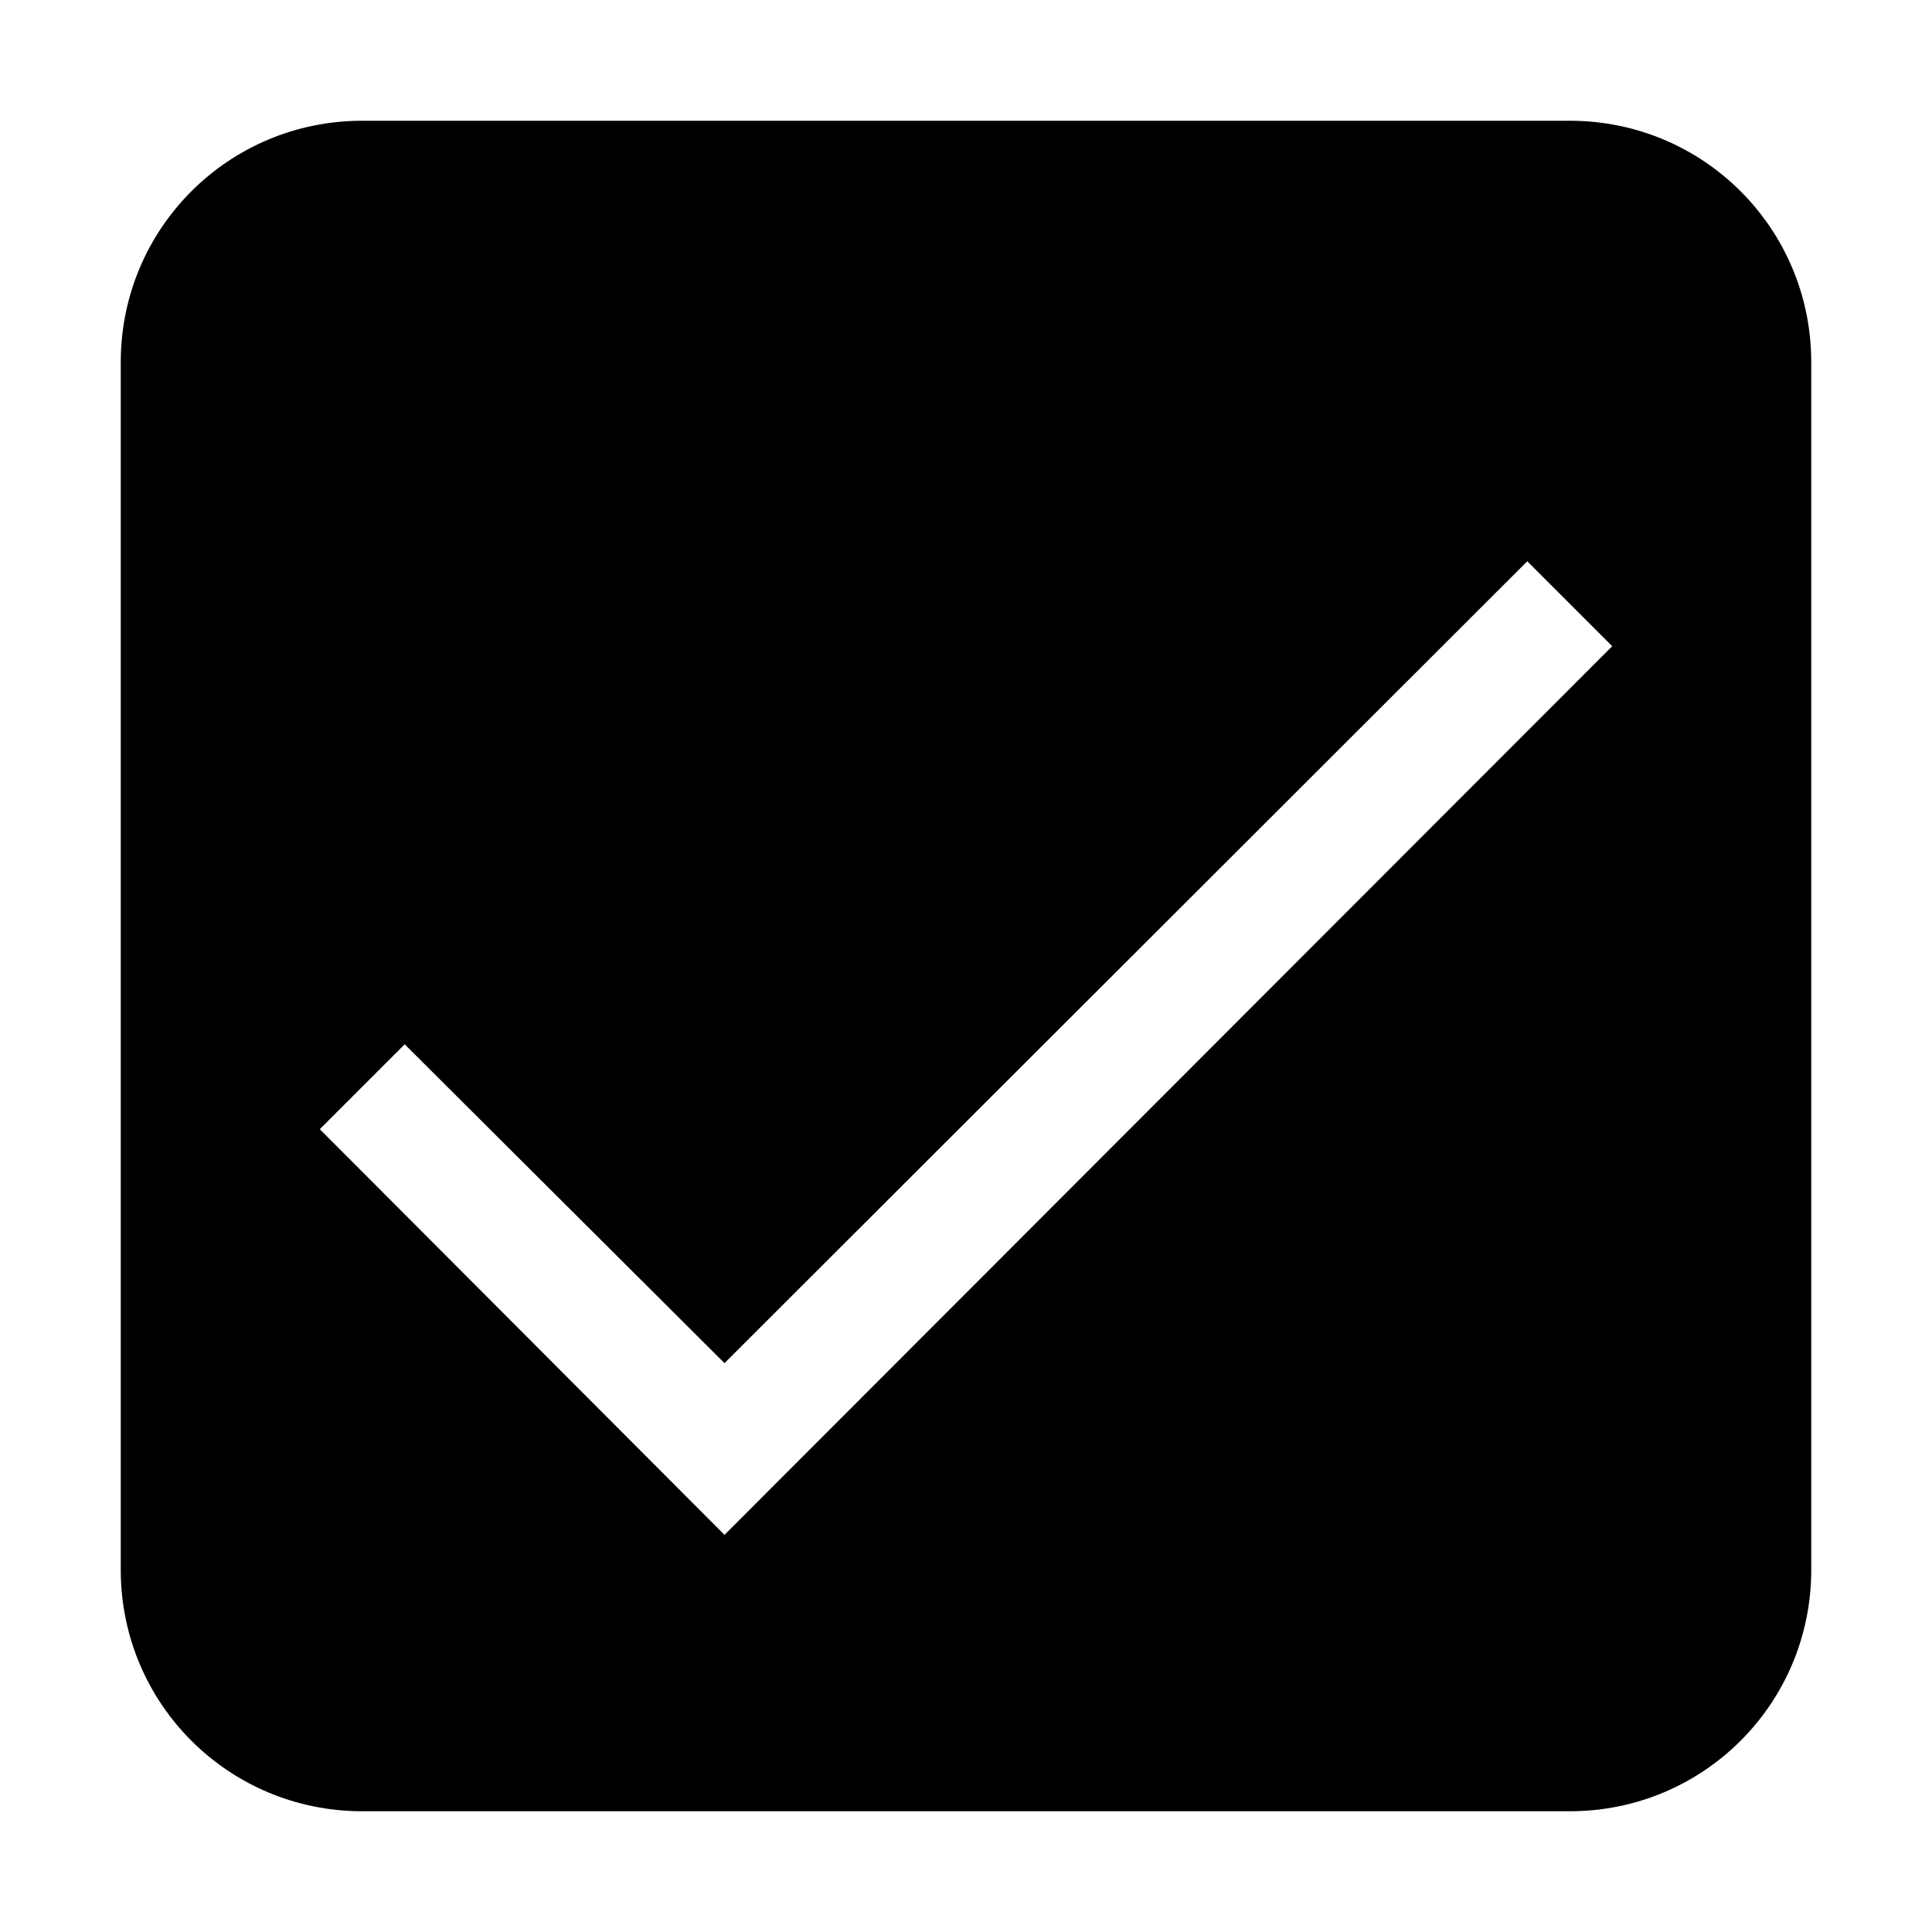
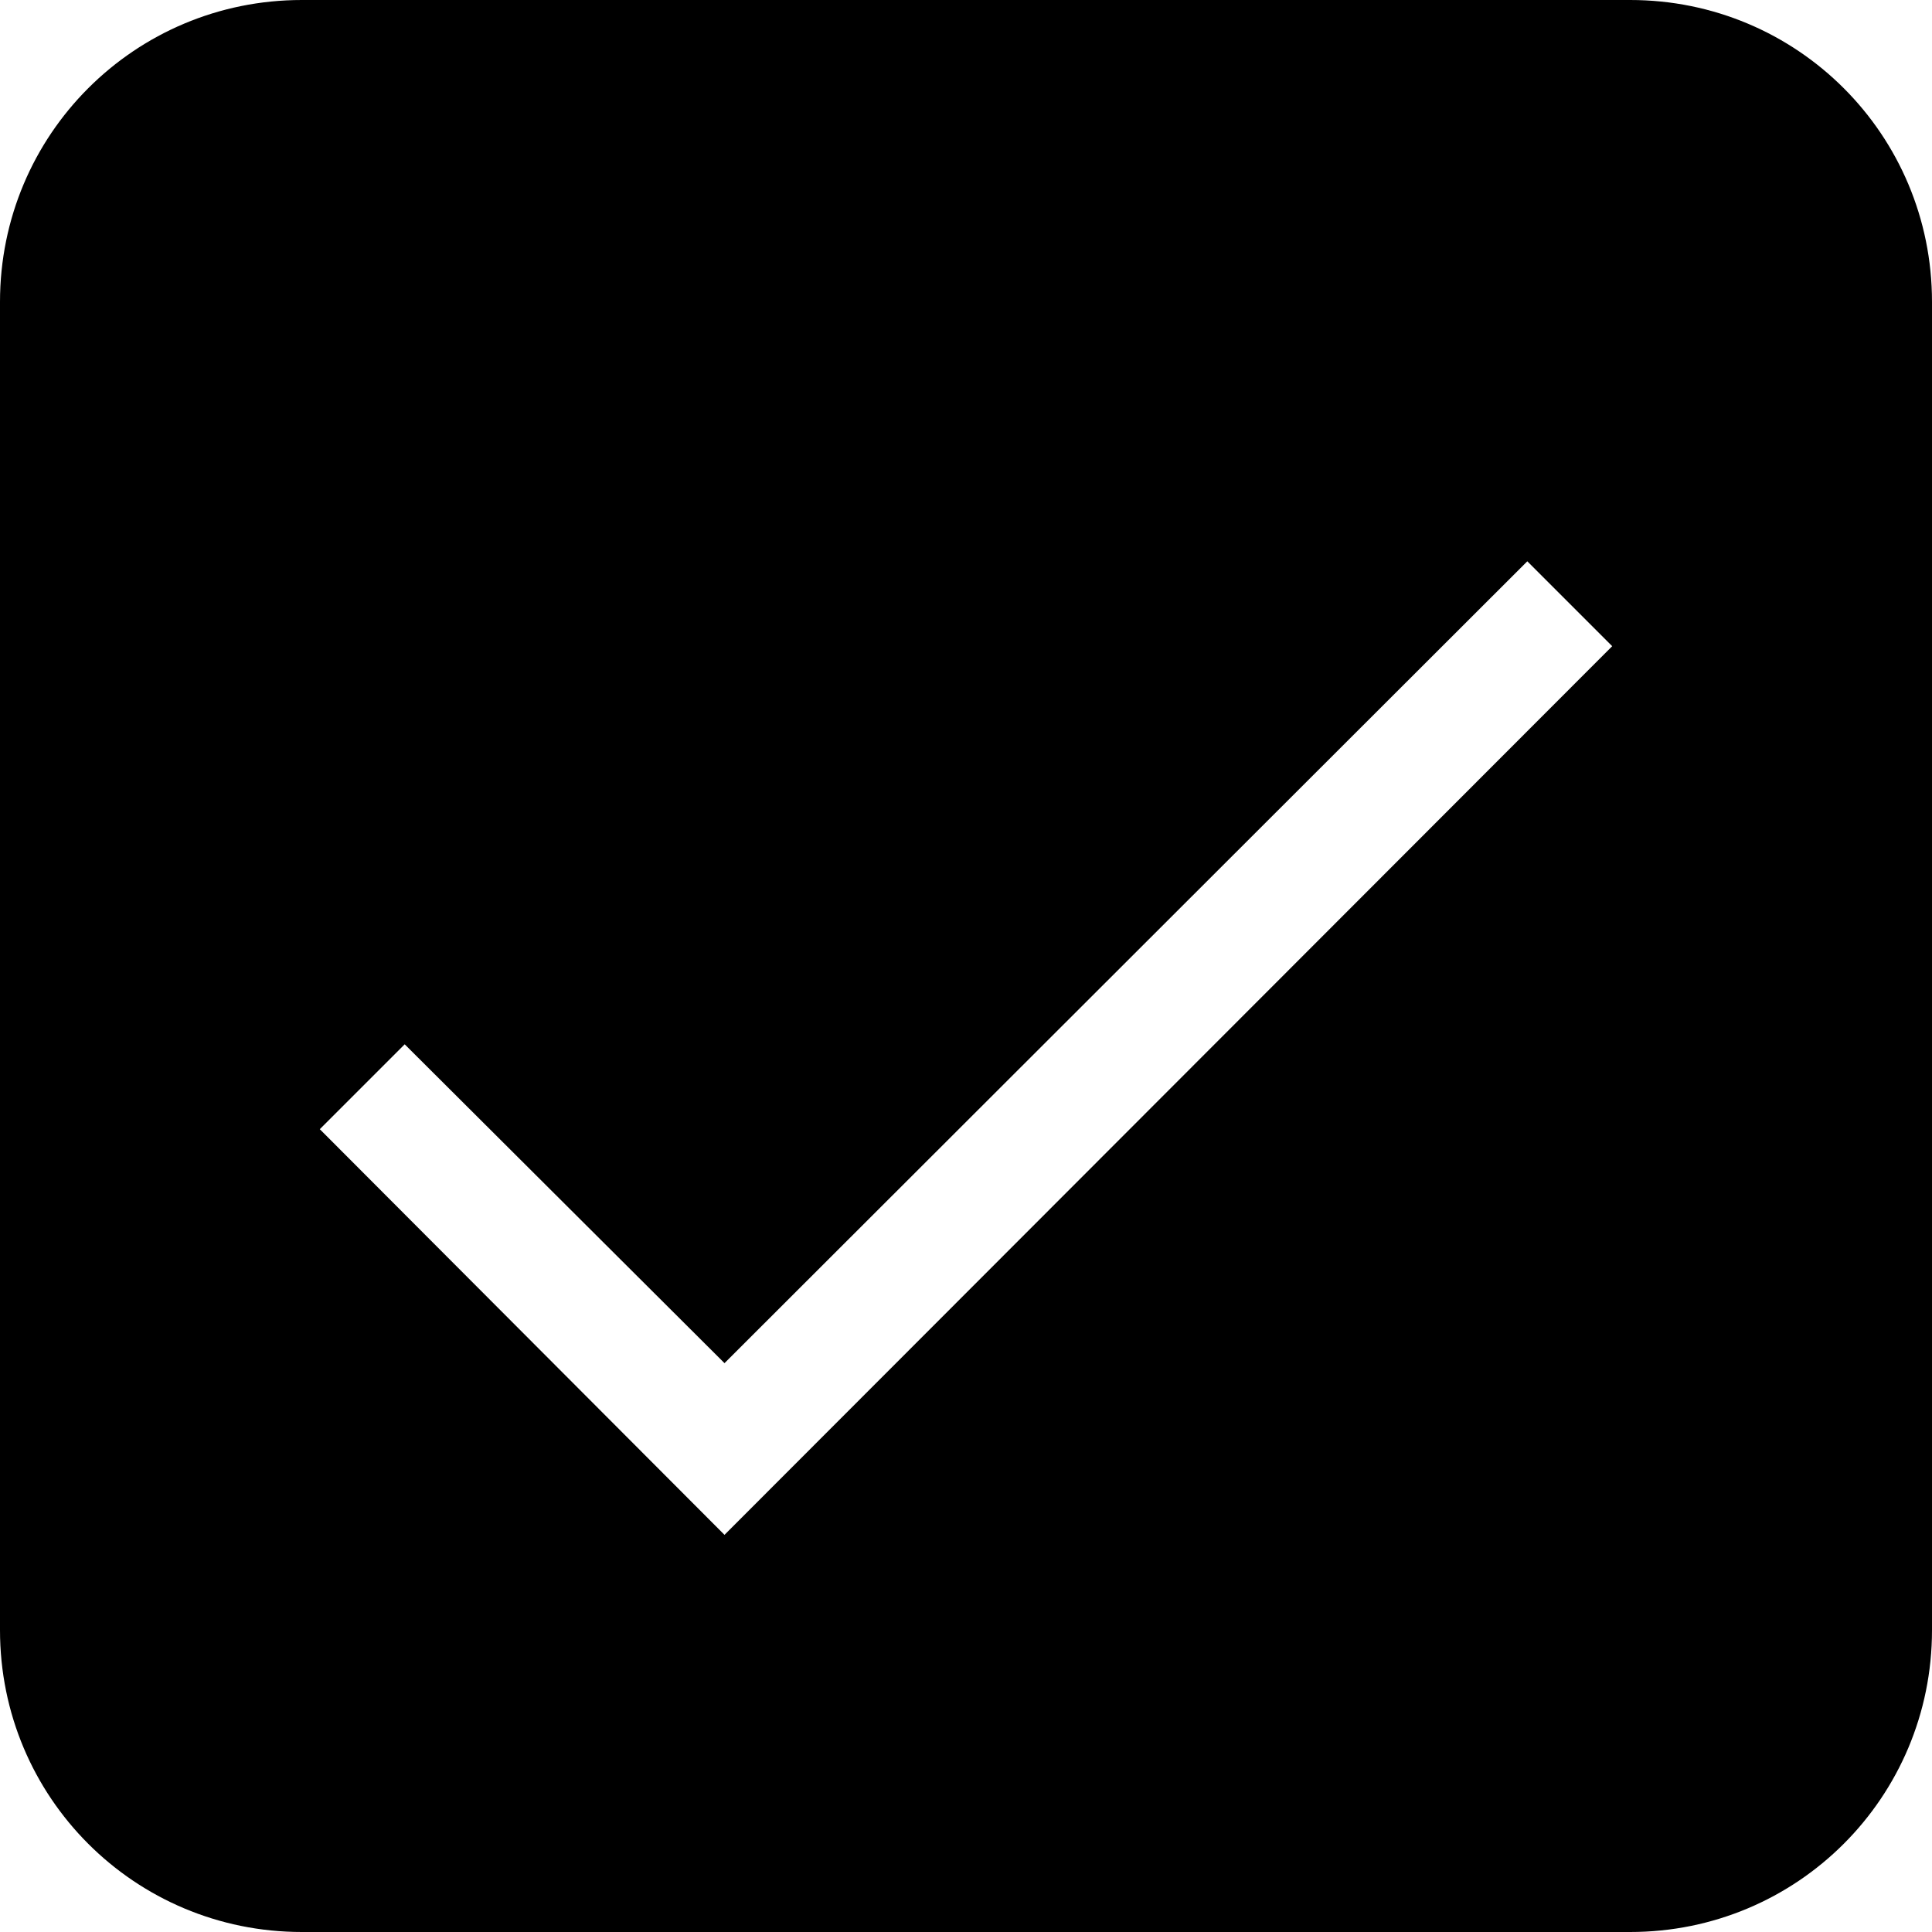
- <svg xmlns="http://www.w3.org/2000/svg" width="32" height="32">
-   <path d="M6 2C3.784 2 2 3.784 2 6v20c0 2.216 1.784 4 4 4h20c2.216 0 4-1.784 4-4V6c0-2.216-1.784-4-4-4Zm19.297 7.297 1.406 1.406L12 25.422l-6.703-6.719 1.406-1.406L12 22.578 25.296 9.297z" style="stroke-width:2;paint-order:stroke fill markers" />
+ <svg xmlns="http://www.w3.org/2000/svg" width="32" height="32" version="1.1">
+   <path d="m5 0c-2.77 0-5 2.23-5 5v22c0 2.77 2.23 5 5 5h22c2.77 0 5-2.23 5-5v-22c0-2.77-2.23-5-5-5h-22zm20.297 9.297 1.406 1.406-14.703 14.719-6.703-6.719 1.406-1.406 5.297 5.281 13.297-13.281z" />
</svg>
